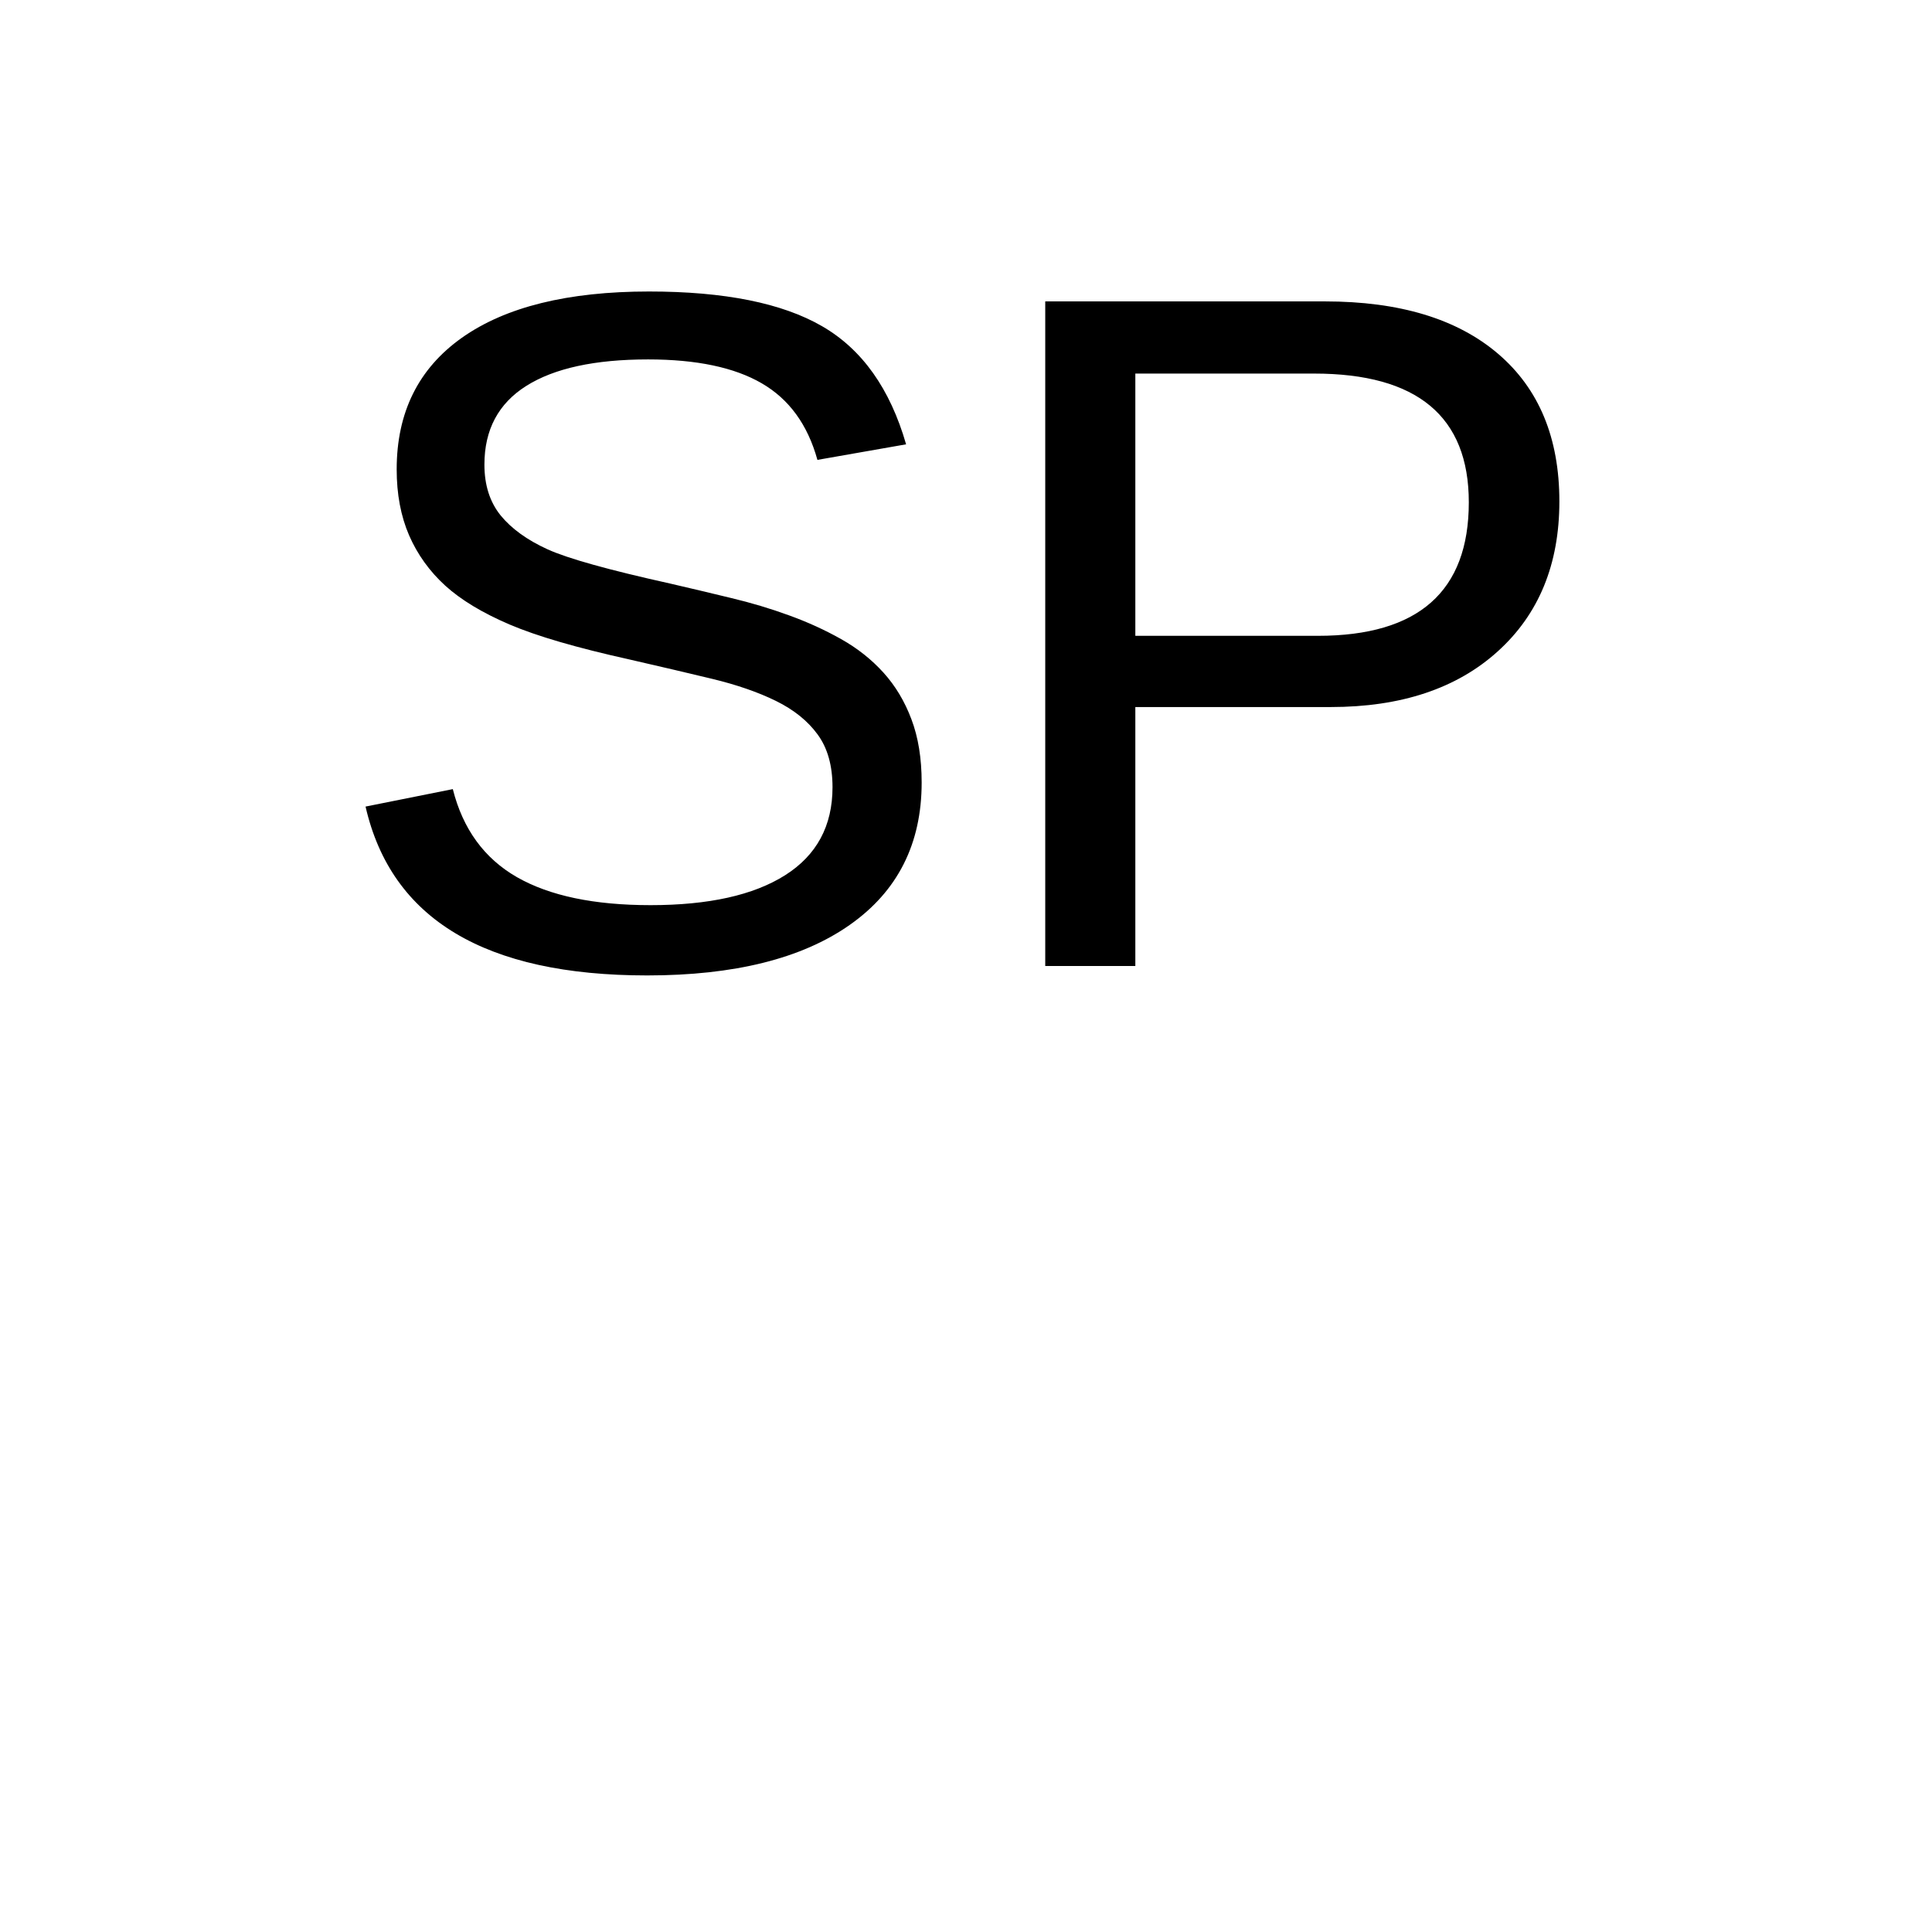
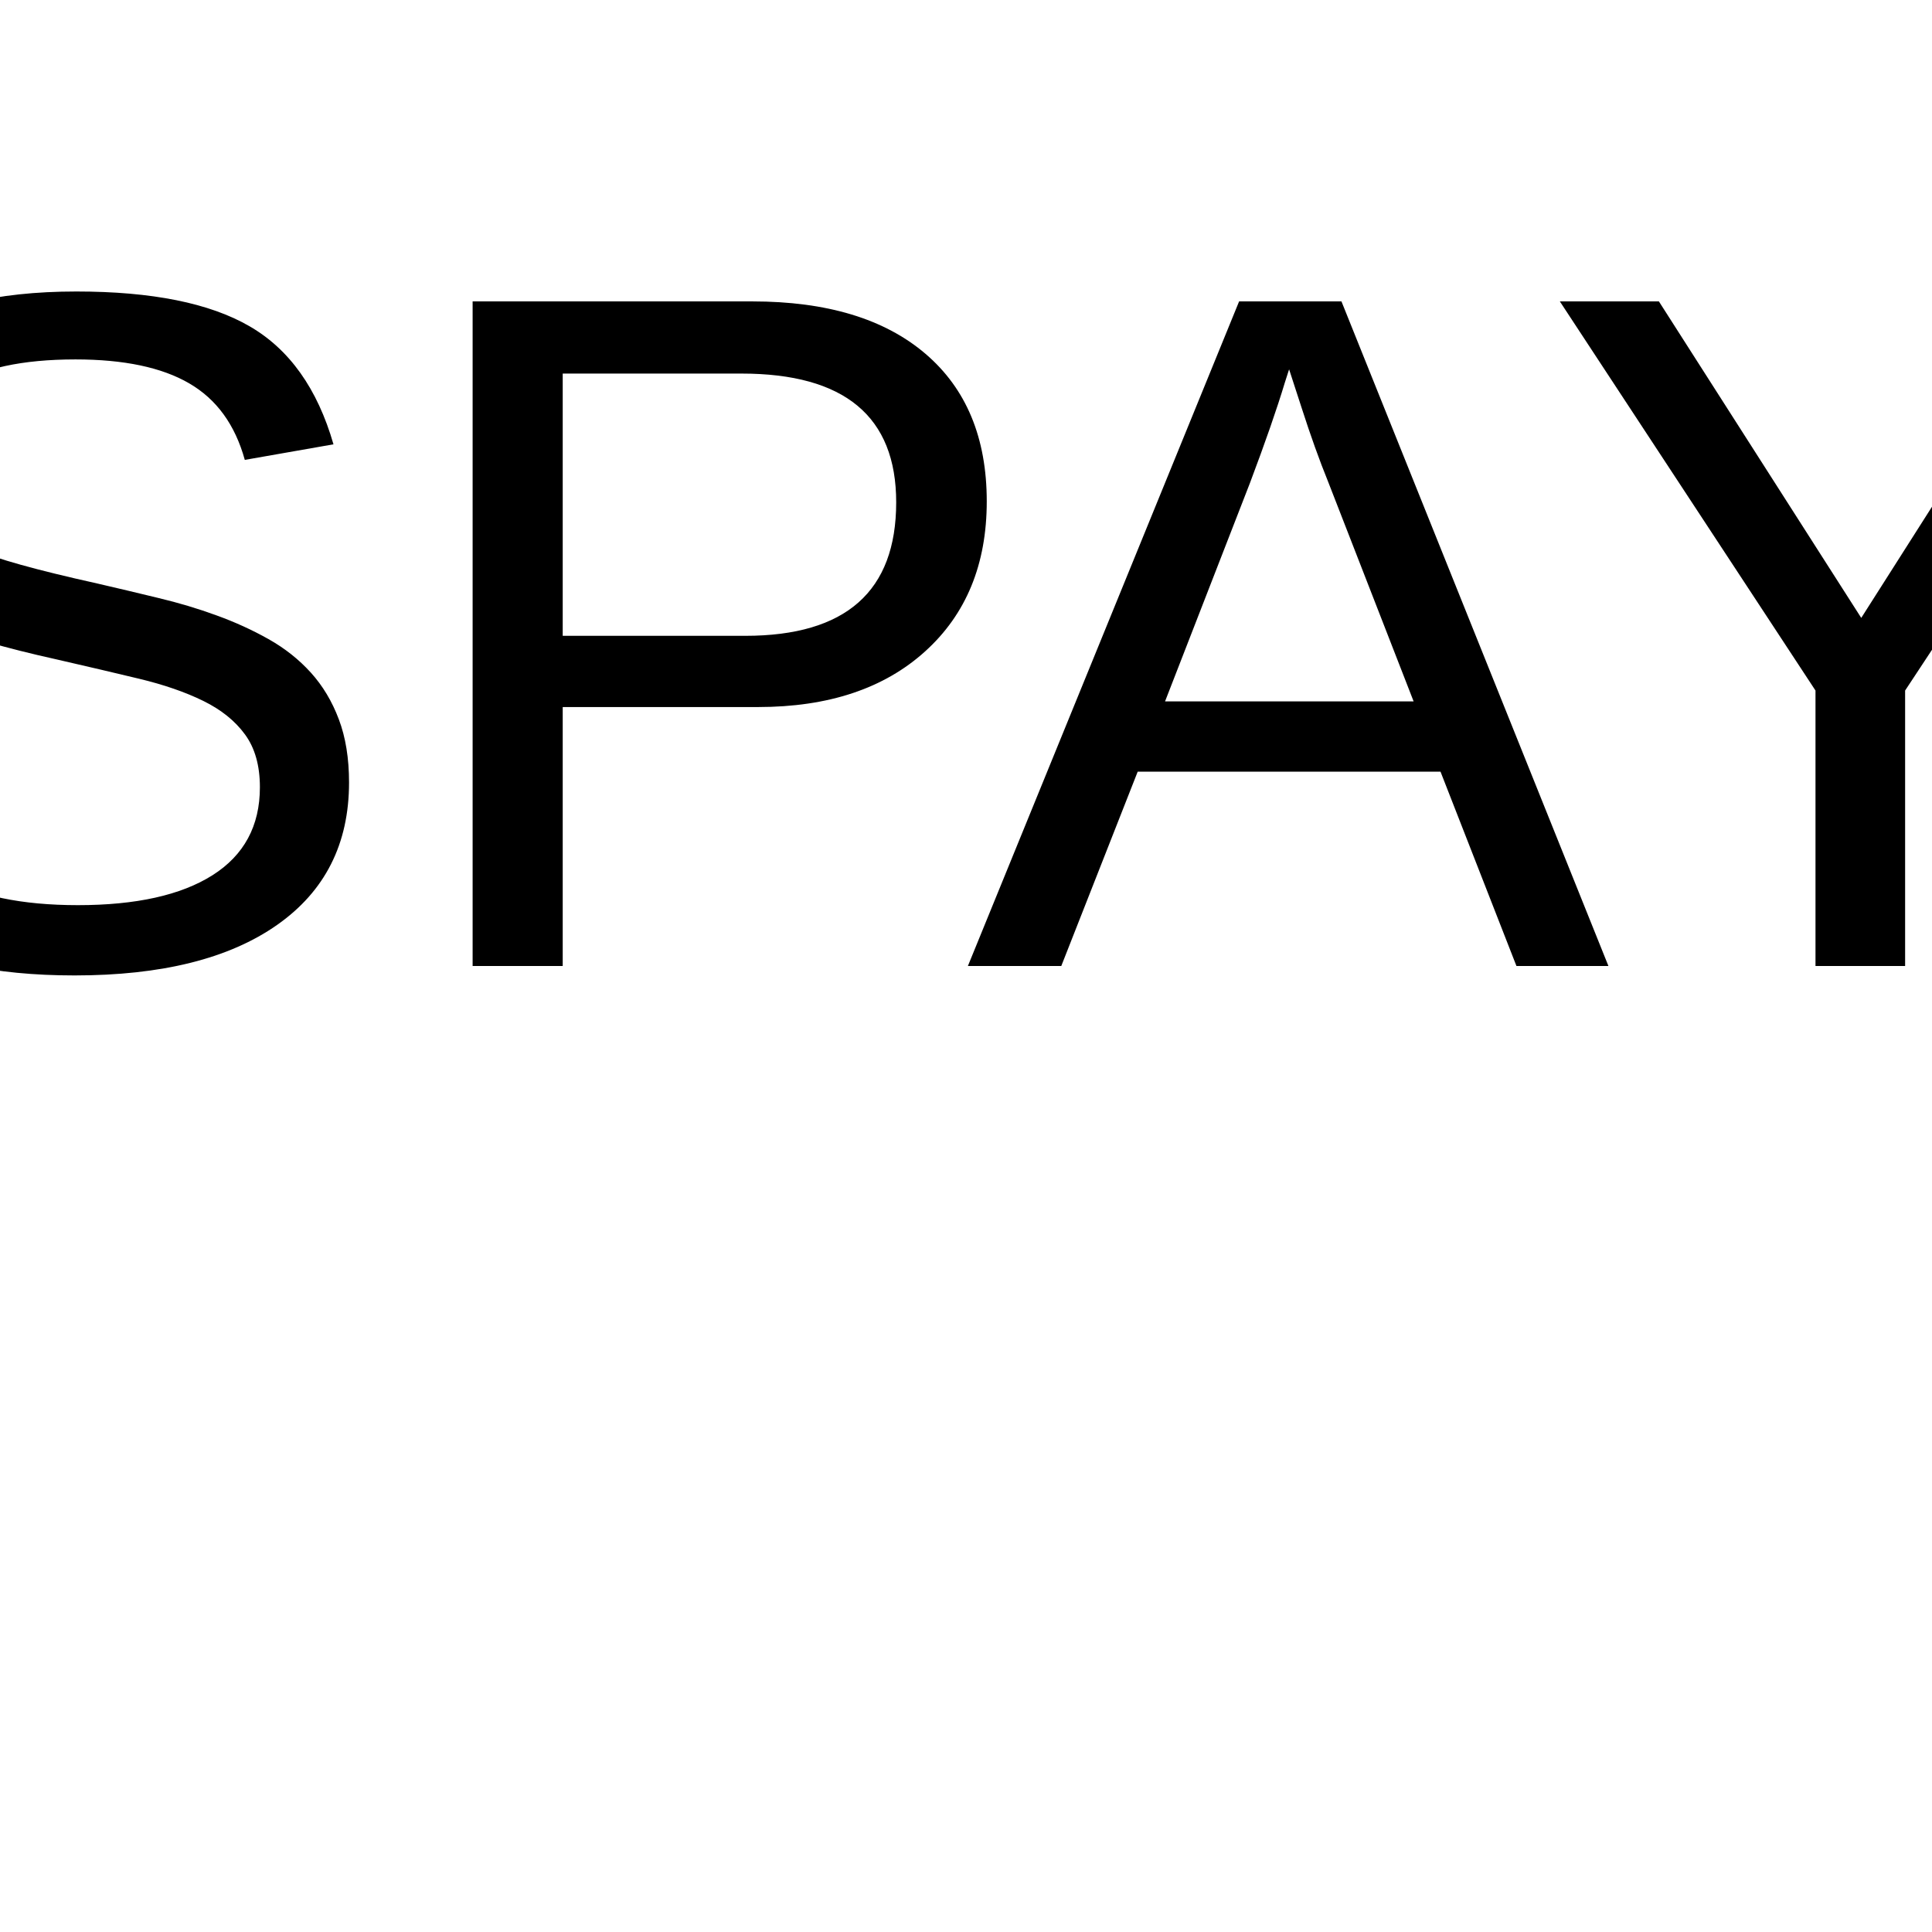
<svg xmlns="http://www.w3.org/2000/svg" width="192px" height="192px" viewBox="0 0 192 192" fill="#000000">
  <rect width="100%" height="100%" fill="#FFFFFF" />
-   <text x="50%" y="50%" alignment-baseline="middle" text-anchor="middle" font-family="Arial" font-size="96" fill="#000000">SP</text>
+   <text x="50%" y="50%" alignment-baseline="middle" text-anchor="middle" font-family="Arial" font-size="96" fill="#000000">SPAY</text>
</svg>
